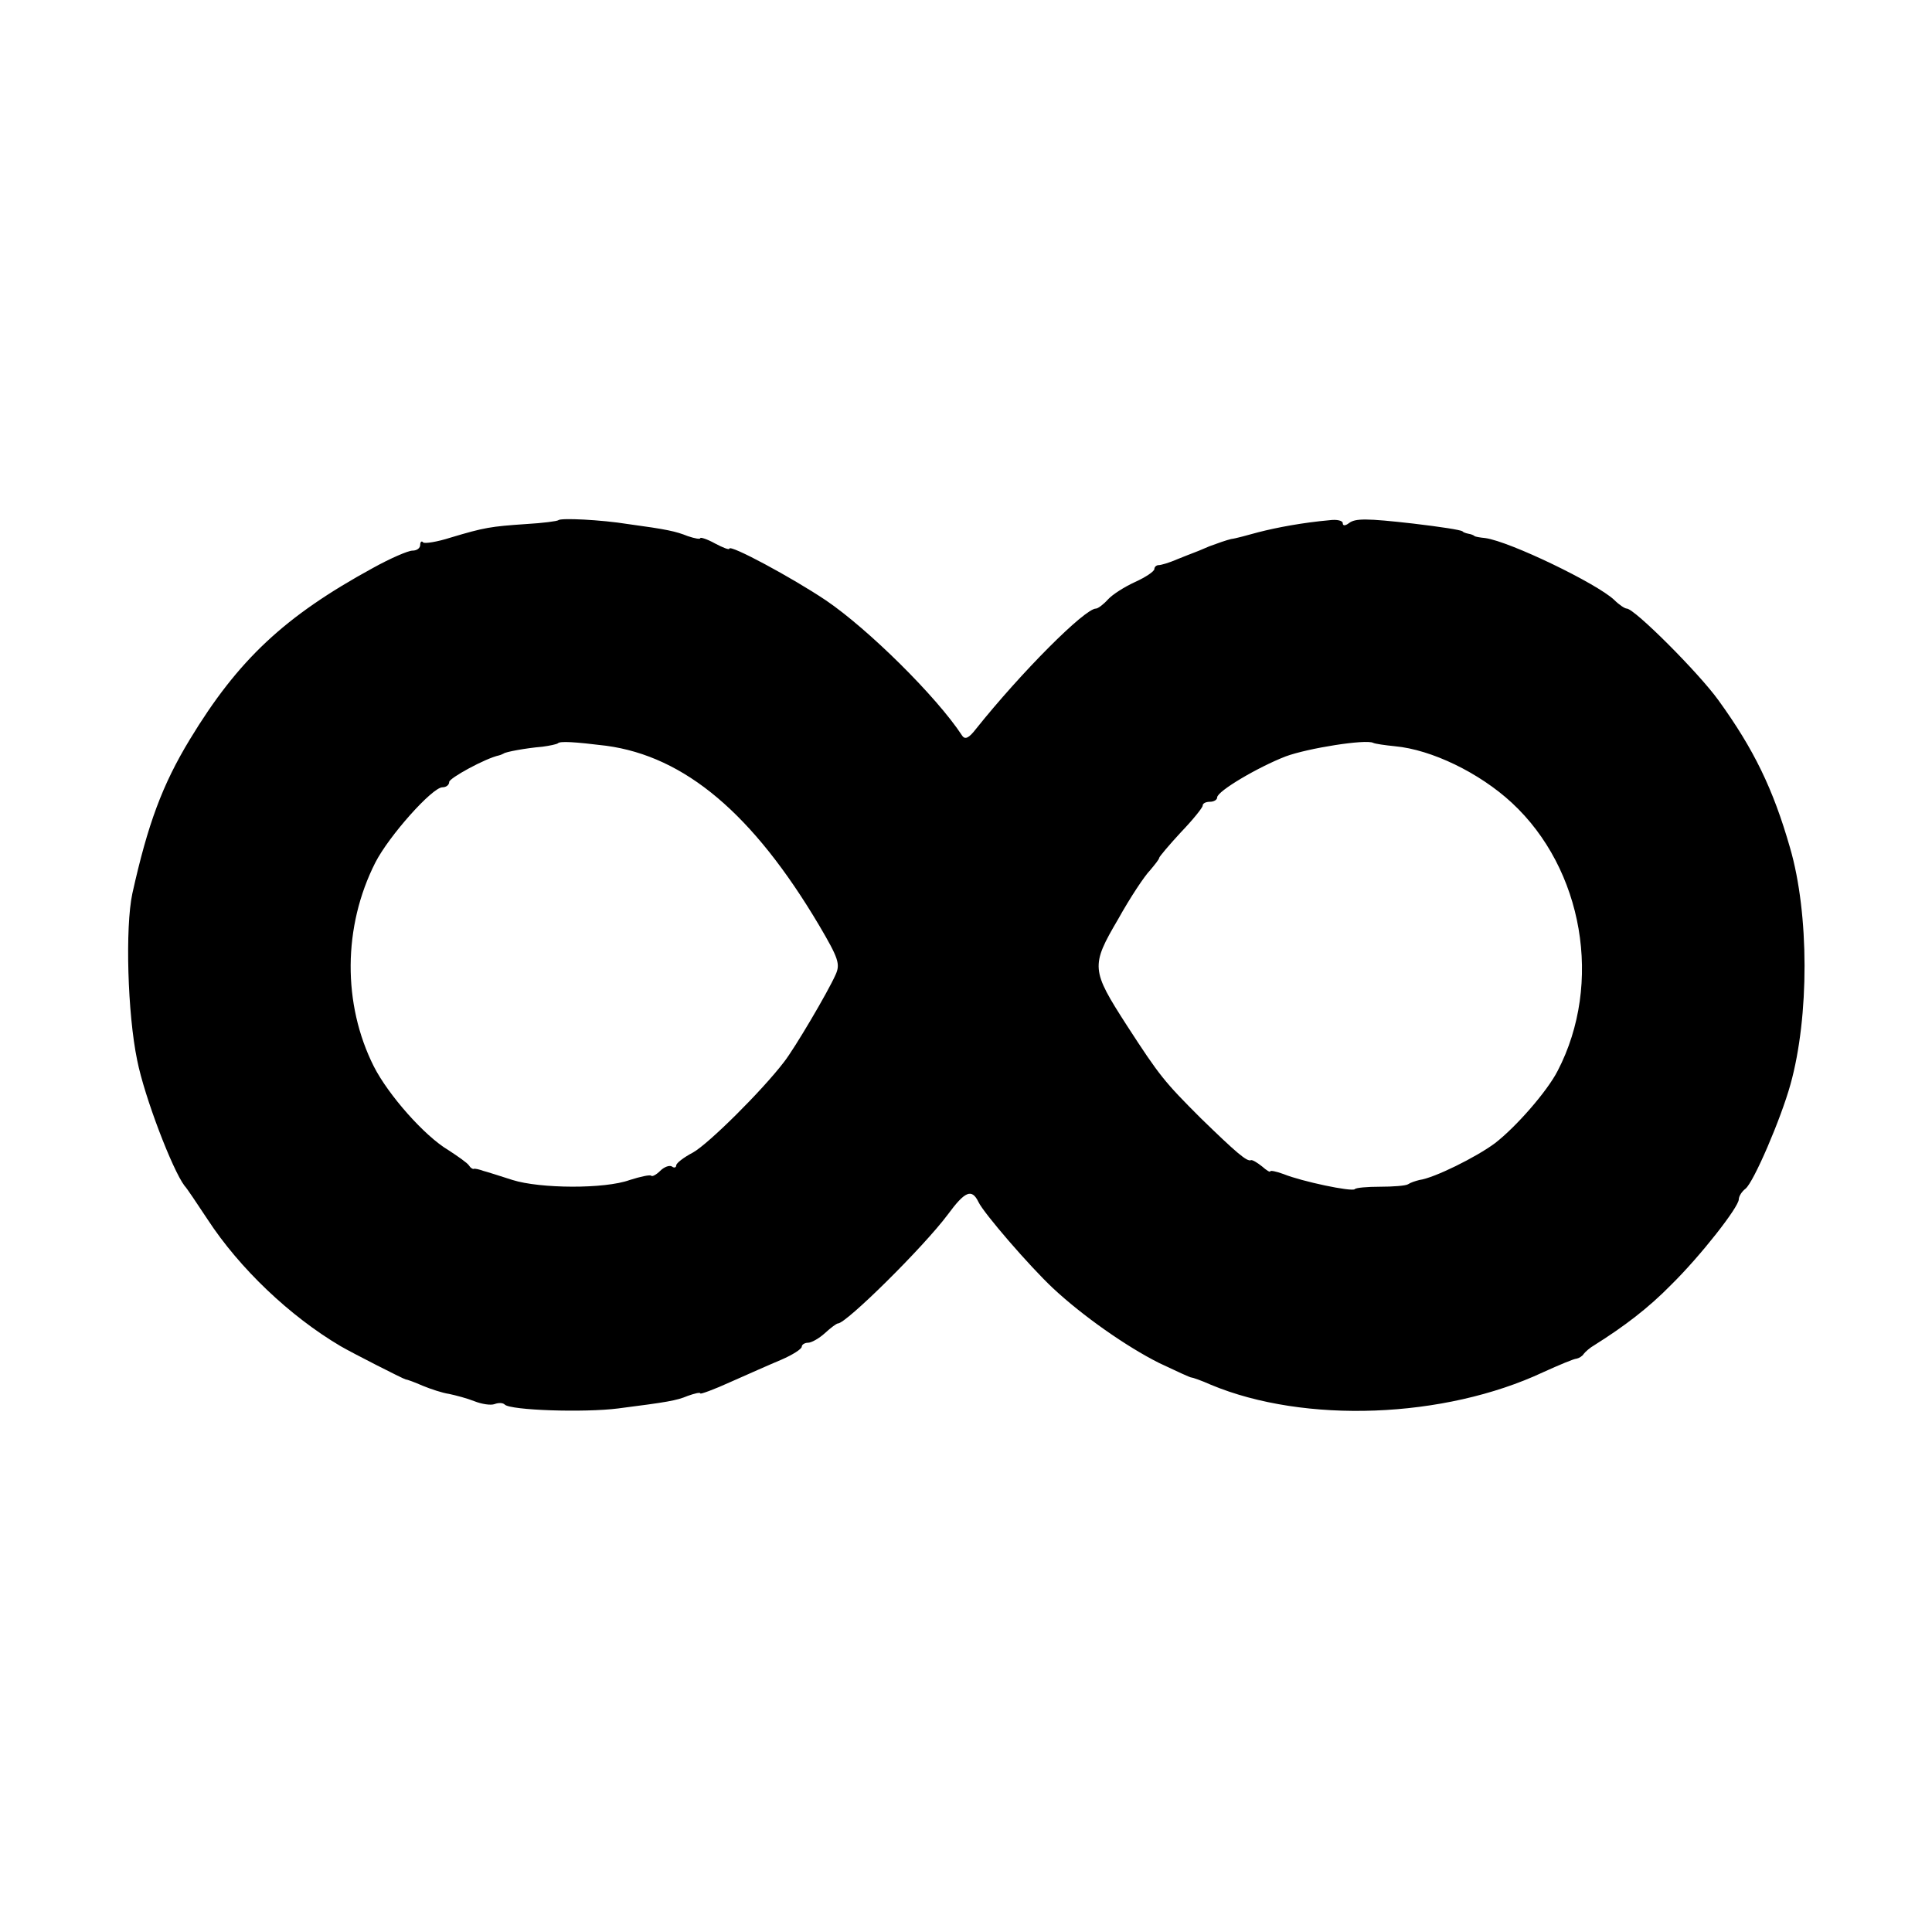
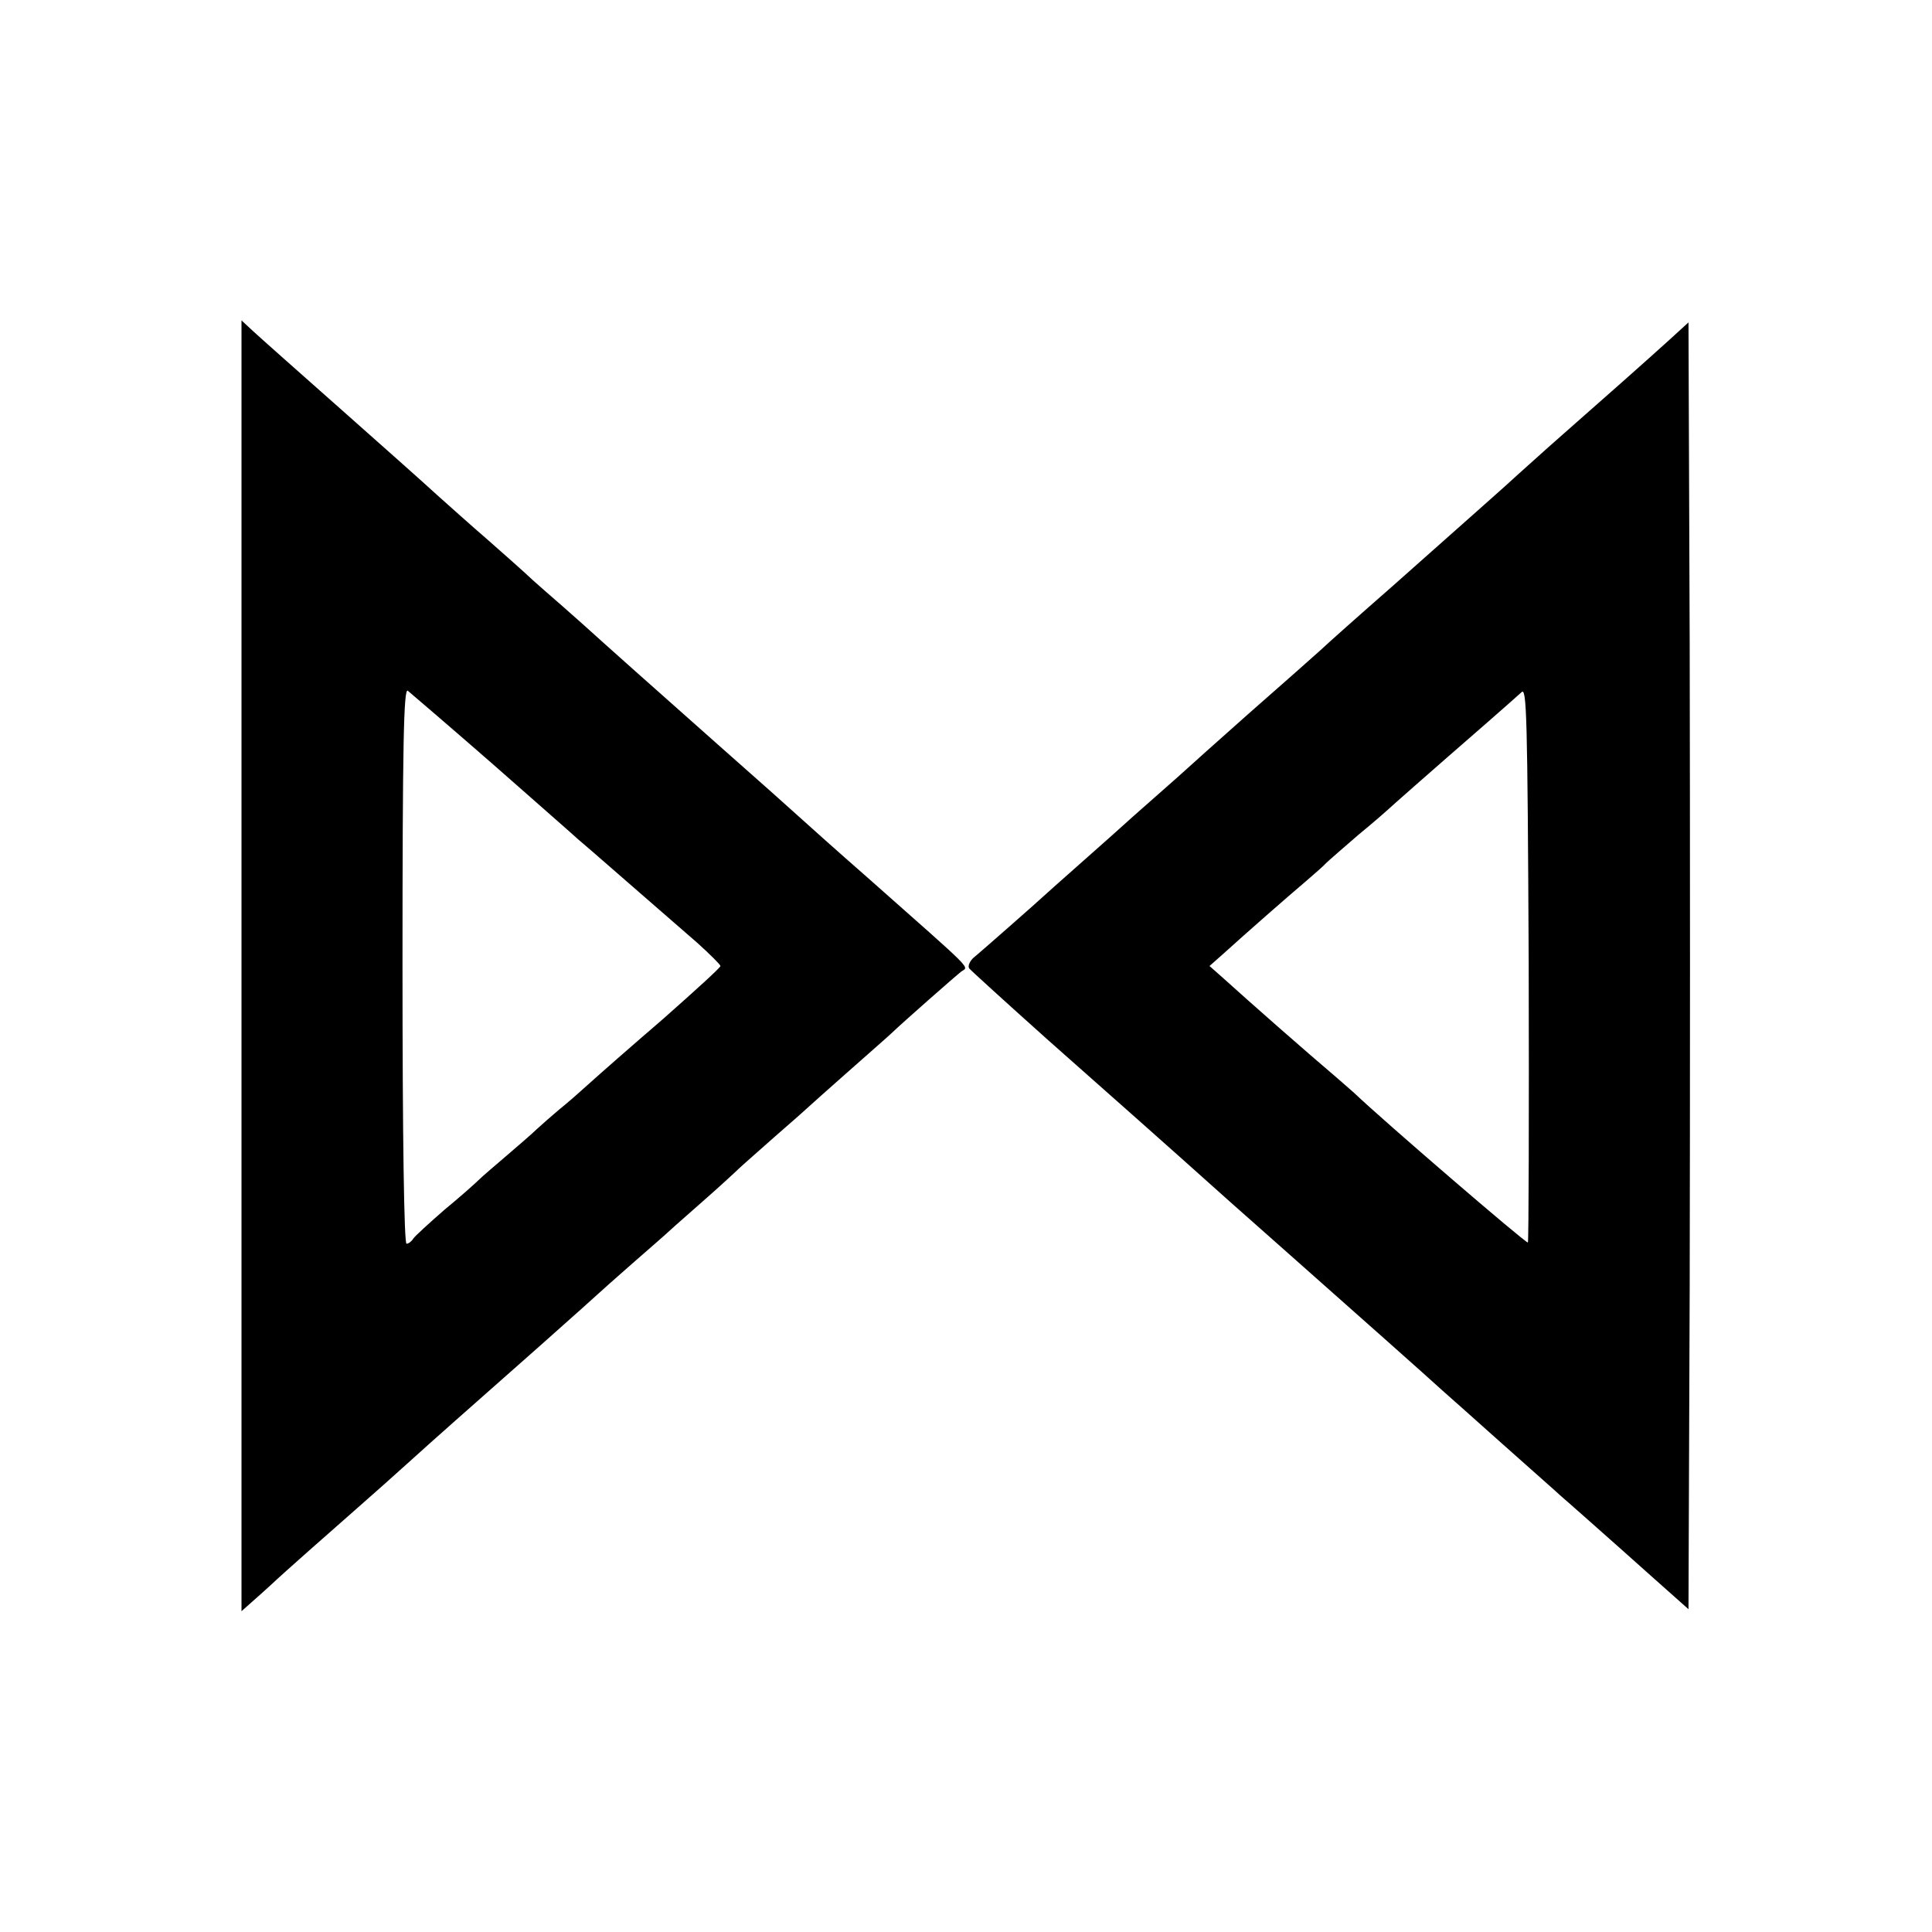
- <svg xmlns="http://www.w3.org/2000/svg" version="1.0" width="400pt" height="400pt" viewBox="0 0 400 400" preserveAspectRatio="xMidYMid meet">
-   <g transform="translate(0,400) scale(0.1,-0.1)" fill="#000000" stroke="none">
-     <path d="M1156 2923 c-2 -2 -32 -6 -67 -8 -73 -5 -86 -7 -156 -28 -28 -9 -54 -13 -57 -10 -3 4 -6 1 -6 -5 0 -7 -7 -12 -16 -12 -9 0 -46 -16 -82 -36 -183 -100 -279 -190 -379 -355 -57 -94 -87 -175 -119 -319 -15 -70 -10 -249 10 -345 15 -76 73 -227 98 -260 5 -5 26 -37 48 -70 66 -101 170 -200 275 -262 24 -14 128 -67 135 -69 3 0 19 -6 35 -13 17 -7 41 -15 55 -17 14 -3 37 -9 52 -15 15 -6 34 -9 42 -6 8 3 17 3 21 -1 12 -12 165 -17 235 -8 101 13 120 16 144 26 14 5 26 8 26 5 0 -2 28 8 63 24 34 15 81 36 105 46 23 10 42 22 42 27 0 4 6 8 13 8 7 0 23 9 35 20 12 11 24 20 27 20 17 0 176 157 227 225 36 49 50 55 64 26 11 -23 105 -132 154 -178 61 -57 152 -121 220 -155 36 -17 66 -31 67 -30 2 0 20 -6 40 -15 194 -81 483 -70 688 26 33 15 64 28 69 28 5 1 12 5 15 10 3 4 13 13 22 18 62 39 112 77 159 125 61 60 140 161 140 177 0 6 6 16 14 22 17 14 73 144 93 216 39 140 39 353 -1 490 -35 122 -75 204 -148 305 -41 57 -174 190 -190 190 -4 0 -16 8 -26 18 -36 34 -216 121 -267 128 -11 1 -21 3 -22 4 -2 2 -7 4 -13 5 -5 1 -11 3 -12 5 -5 3 -43 9 -102 16 -97 11 -120 11 -133 1 -8 -6 -13 -6 -13 0 0 5 -12 8 -27 6 -56 -5 -109 -15 -148 -25 -22 -6 -47 -13 -56 -14 -9 -2 -29 -9 -45 -15 -16 -7 -31 -13 -34 -14 -3 -1 -18 -7 -33 -13 -16 -7 -33 -12 -38 -12 -5 0 -9 -4 -9 -8 0 -5 -18 -17 -40 -27 -22 -10 -47 -26 -56 -36 -10 -11 -21 -19 -25 -19 -23 0 -154 -131 -249 -250 -14 -18 -22 -22 -28 -13 -53 81 -195 221 -282 280 -70 47 -200 117 -200 107 0 -3 -13 2 -30 11 -16 9 -30 13 -30 11 0 -3 -11 -1 -26 4 -25 10 -43 14 -124 25 -56 9 -139 13 -144 8z m99 -467 c163 -22 304 -141 441 -372 40 -68 44 -80 34 -102 -16 -36 -85 -153 -107 -181 -46 -60 -156 -169 -188 -187 -19 -10 -35 -22 -35 -27 0 -4 -4 -6 -9 -2 -5 3 -16 -1 -24 -9 -8 -8 -17 -13 -19 -10 -3 2 -22 -2 -44 -9 -52 -19 -186 -18 -243 0 -25 8 -53 17 -61 19 -8 3 -17 5 -19 4 -2 -1 -7 2 -10 7 -3 5 -23 19 -43 32 -49 29 -124 114 -154 173 -65 129 -64 290 3 422 28 55 118 156 139 156 8 0 14 5 14 11 0 8 75 49 103 55 4 1 8 3 10 4 3 3 44 11 80 14 15 2 29 5 32 7 4 5 35 3 100 -5z m1633 -1 c76 -7 175 -55 242 -117 148 -137 189 -374 95 -555 -22 -43 -87 -117 -130 -150 -39 -29 -126 -72 -156 -76 -8 -2 -18 -5 -24 -9 -5 -3 -31 -5 -58 -5 -26 0 -50 -2 -52 -5 -6 -6 -110 16 -147 31 -16 6 -28 8 -28 6 0 -3 -8 2 -17 10 -10 8 -20 14 -23 13 -8 -4 -32 17 -104 87 -75 75 -85 87 -153 192 -74 115 -75 123 -18 220 25 45 55 90 66 101 10 12 19 23 19 26 0 2 20 26 45 53 25 26 45 51 45 55 0 5 7 8 15 8 8 0 15 4 15 9 0 13 85 63 142 85 46 17 166 36 181 28 4 -2 25 -5 45 -7z" />
+ <svg xmlns="http://www.w3.org/2000/svg" version="1.0" width="480pt" height="480pt" viewBox="0 0 480 480" preserveAspectRatio="xMidYMid meet">
+   <g transform="translate(0,480) scale(0.1,-0.1)" fill="#000000" stroke="none">
+     <path d="M600 2400 l0 -1603 27 24 c15 13 37 33 49 44 25 24 151 135 208 185 40 35 94 83 146 130 34 31 123 110 310 275 80 71 147 131 150 134 3 3 39 35 80 71 41 36 77 67 80 70 3 3 43 39 90 80 47 41 89 80 95 86 5 5 46 41 90 80 44 38 82 72 85 75 3 3 48 43 100 89 52 46 100 88 106 94 27 26 159 142 172 152 19 14 39 -7 -233 234 -72 63 -148 131 -170 151 -22 20 -107 96 -190 169 -194 172 -286 254 -349 311 -28 25 -69 61 -91 80 -22 19 -44 39 -50 45 -5 5 -46 41 -90 80 -44 38 -102 90 -130 115 -27 25 -135 121 -240 214 -104 92 -202 179 -217 193 l-28 26 0 -1604z m625 501 c110 -97 205 -180 211 -186 6 -5 22 -19 35 -30 36 -31 196 -171 262 -228 31 -28 57 -54 57 -57 0 -4 -64 -62 -142 -131 -79 -68 -161 -140 -183 -160 -22 -20 -56 -50 -75 -65 -19 -16 -44 -38 -56 -49 -11 -11 -45 -40 -74 -65 -29 -25 -61 -52 -69 -60 -9 -9 -47 -43 -86 -75 -38 -33 -74 -66 -78 -72 -4 -7 -12 -13 -17 -13 -6 0 -10 261 -10 691 0 549 3 689 13 683 6 -5 102 -87 212 -183z" />
+     <path d="M4149 3957 c-55 -50 -177 -158 -233 -207 -40 -35 -94 -83 -146 -130 -30 -28 -94 -84 -310 -276 -80 -70 -161 -142 -180 -160 -19 -17 -100 -89 -180 -159 -80 -71 -147 -131 -150 -134 -3 -3 -39 -35 -80 -71 -41 -36 -77 -68 -80 -71 -3 -3 -48 -43 -100 -89 -52 -46 -97 -86 -100 -89 -3 -3 -39 -35 -80 -71 -41 -36 -82 -72 -92 -80 -9 -9 -14 -20 -10 -26 4 -5 93 -86 197 -179 194 -172 258 -228 450 -400 61 -54 124 -110 140 -124 150 -133 360 -319 389 -346 6 -5 72 -64 146 -130 74 -66 140 -124 146 -130 6 -5 40 -35 75 -66 35 -31 105 -93 154 -137 l90 -80 3 799 c1 440 1 1159 0 1599 l-3 799 -46 -42z m-353 -2244 c-3 -4 -361 304 -432 372 -6 5 -24 21 -40 35 -87 74 -212 184 -284 249 l-35 31 35 31 c54 49 160 142 205 180 22 19 45 39 50 45 6 6 42 37 80 70 39 32 72 61 75 64 5 5 91 81 245 215 38 33 76 67 85 75 13 14 15 -52 18 -674 1 -379 0 -691 -2 -693z" />
  </g>
</svg>
